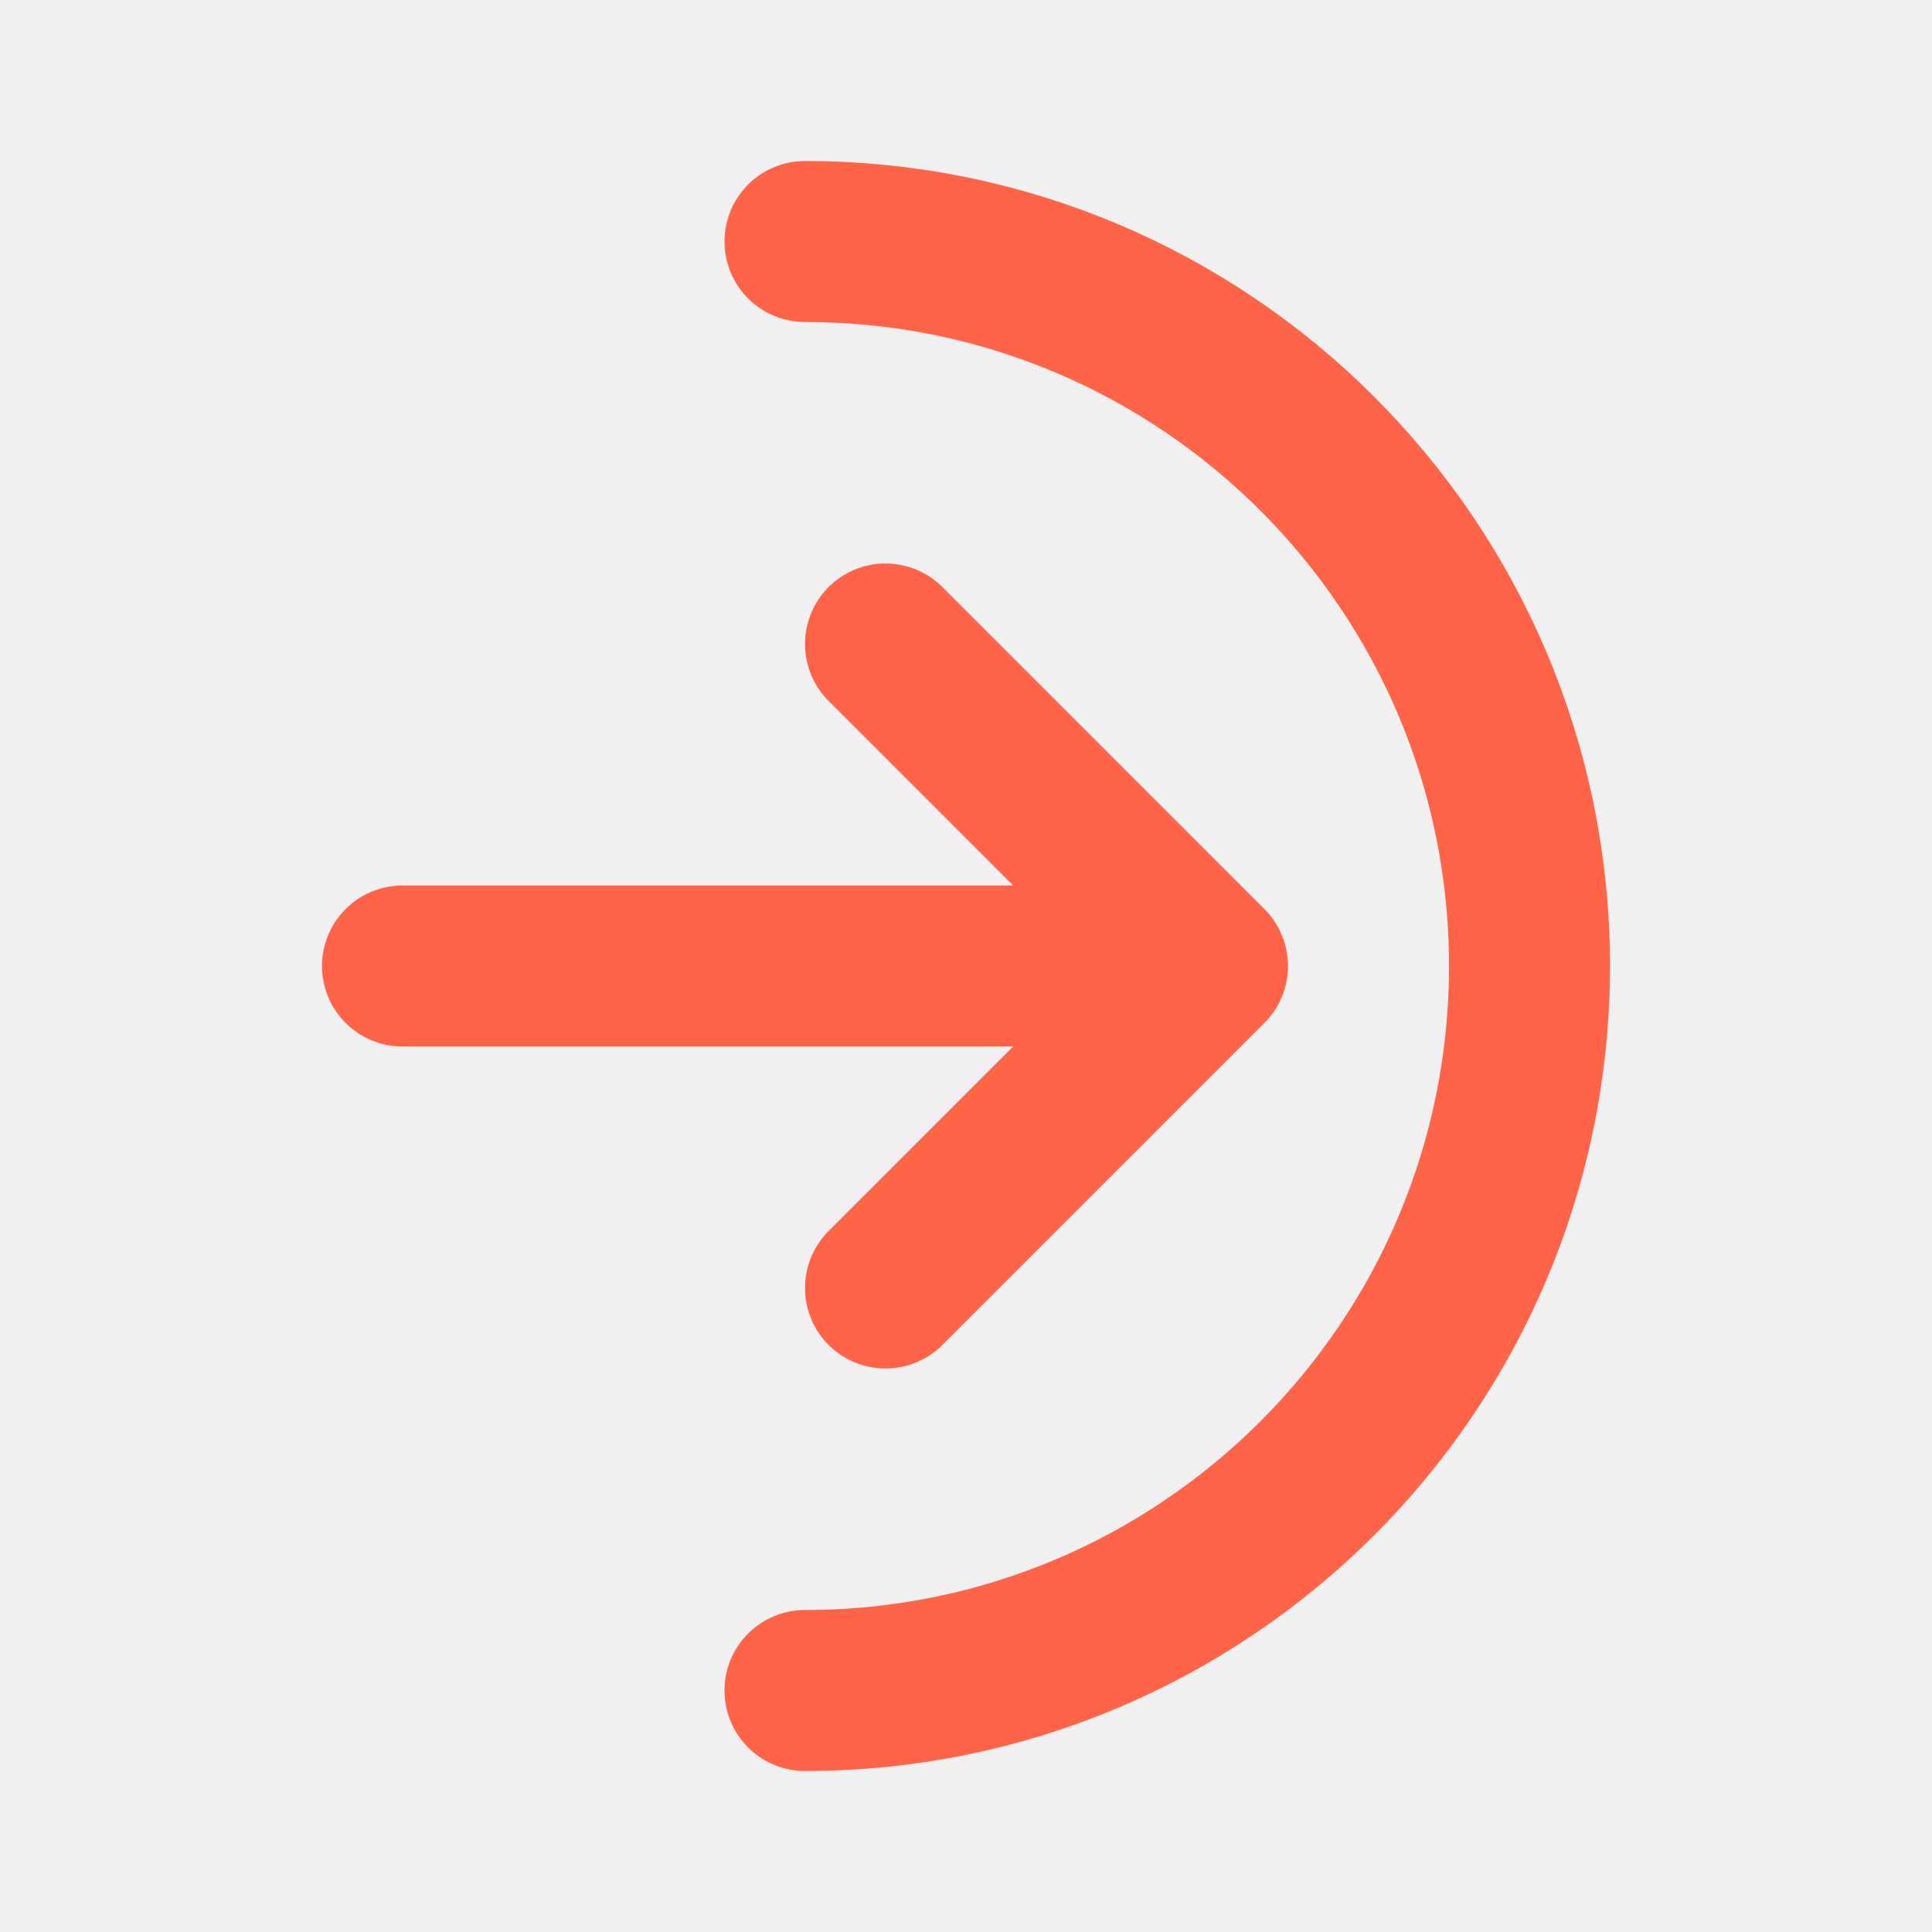
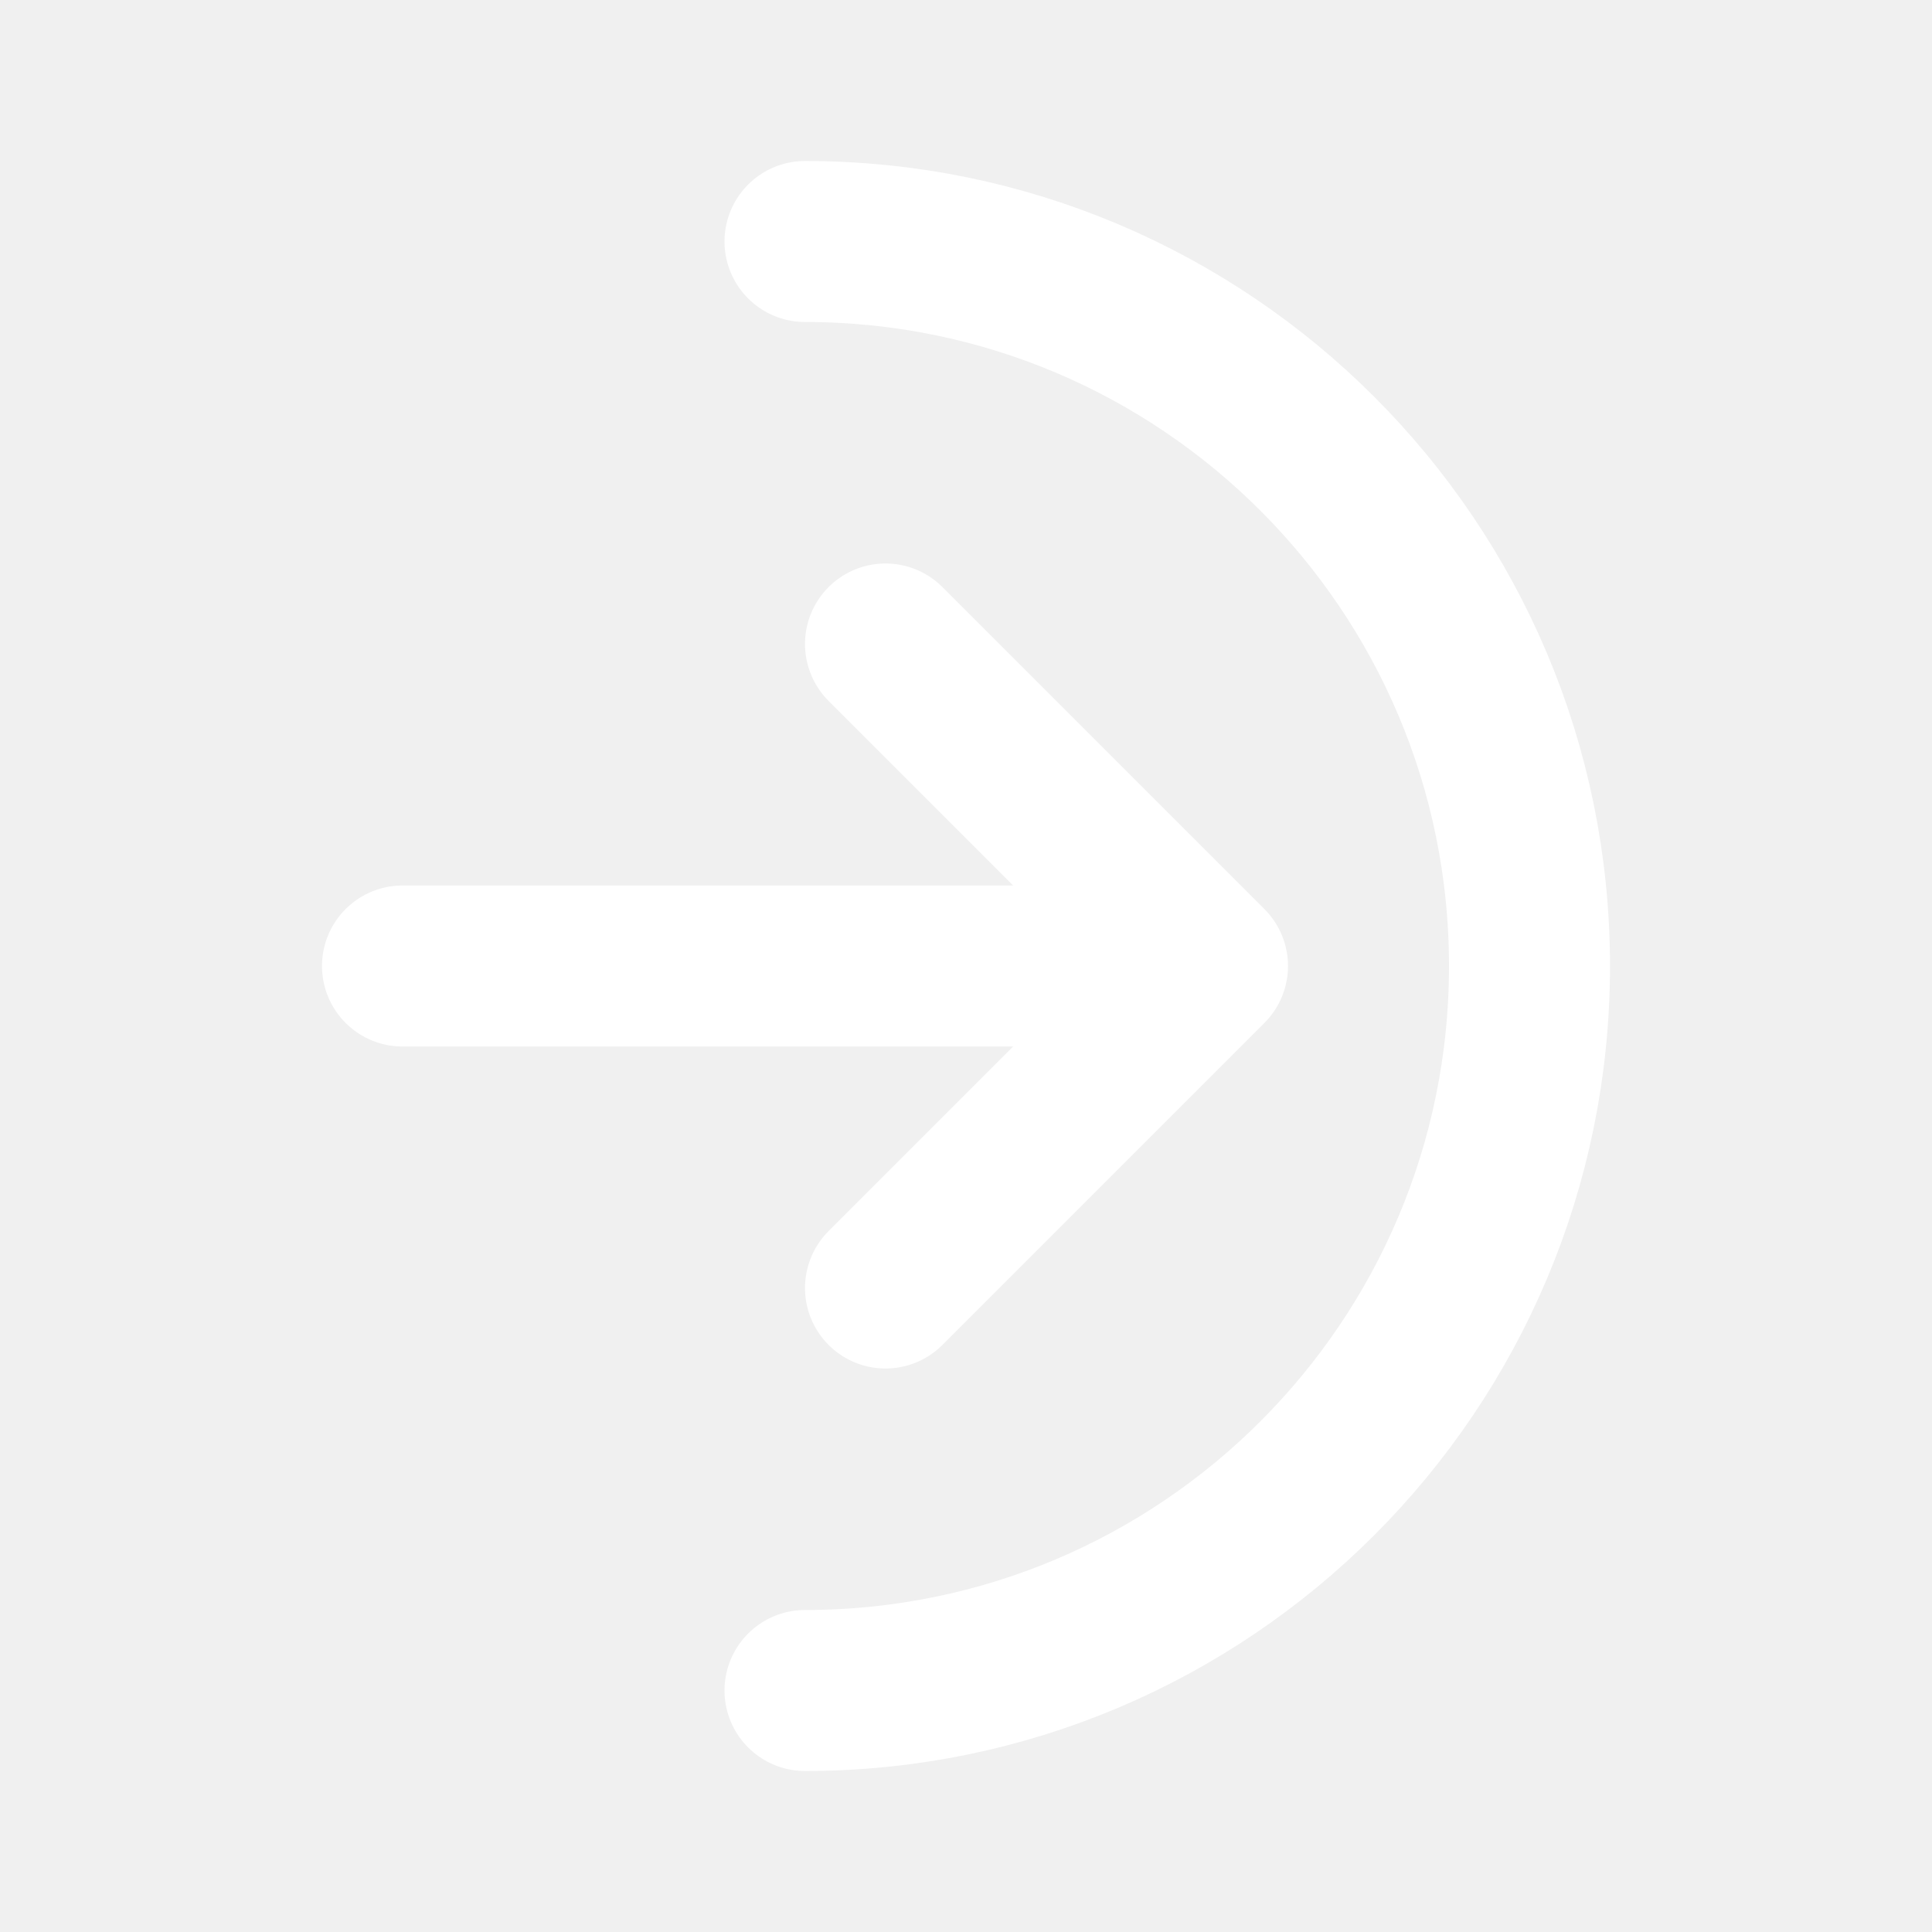
<svg xmlns="http://www.w3.org/2000/svg" width="5em" height="5em" viewBox="0 0 24 24">
-   <path fill="none" stroke="#ff6348" stroke-linecap="round" stroke-linejoin="round" stroke-width="2" d="m15 12l-4-4m4 4l-4 4m4-4H5m5 9a9 9 0 1 0 0-18" />
+   <path fill="none" stroke="white" stroke-linecap="round" stroke-linejoin="round" stroke-width="2" d="m15 12l-4-4m4 4l-4 4m4-4H5m5 9a9 9 0 1 0 0-18" />
</svg>
